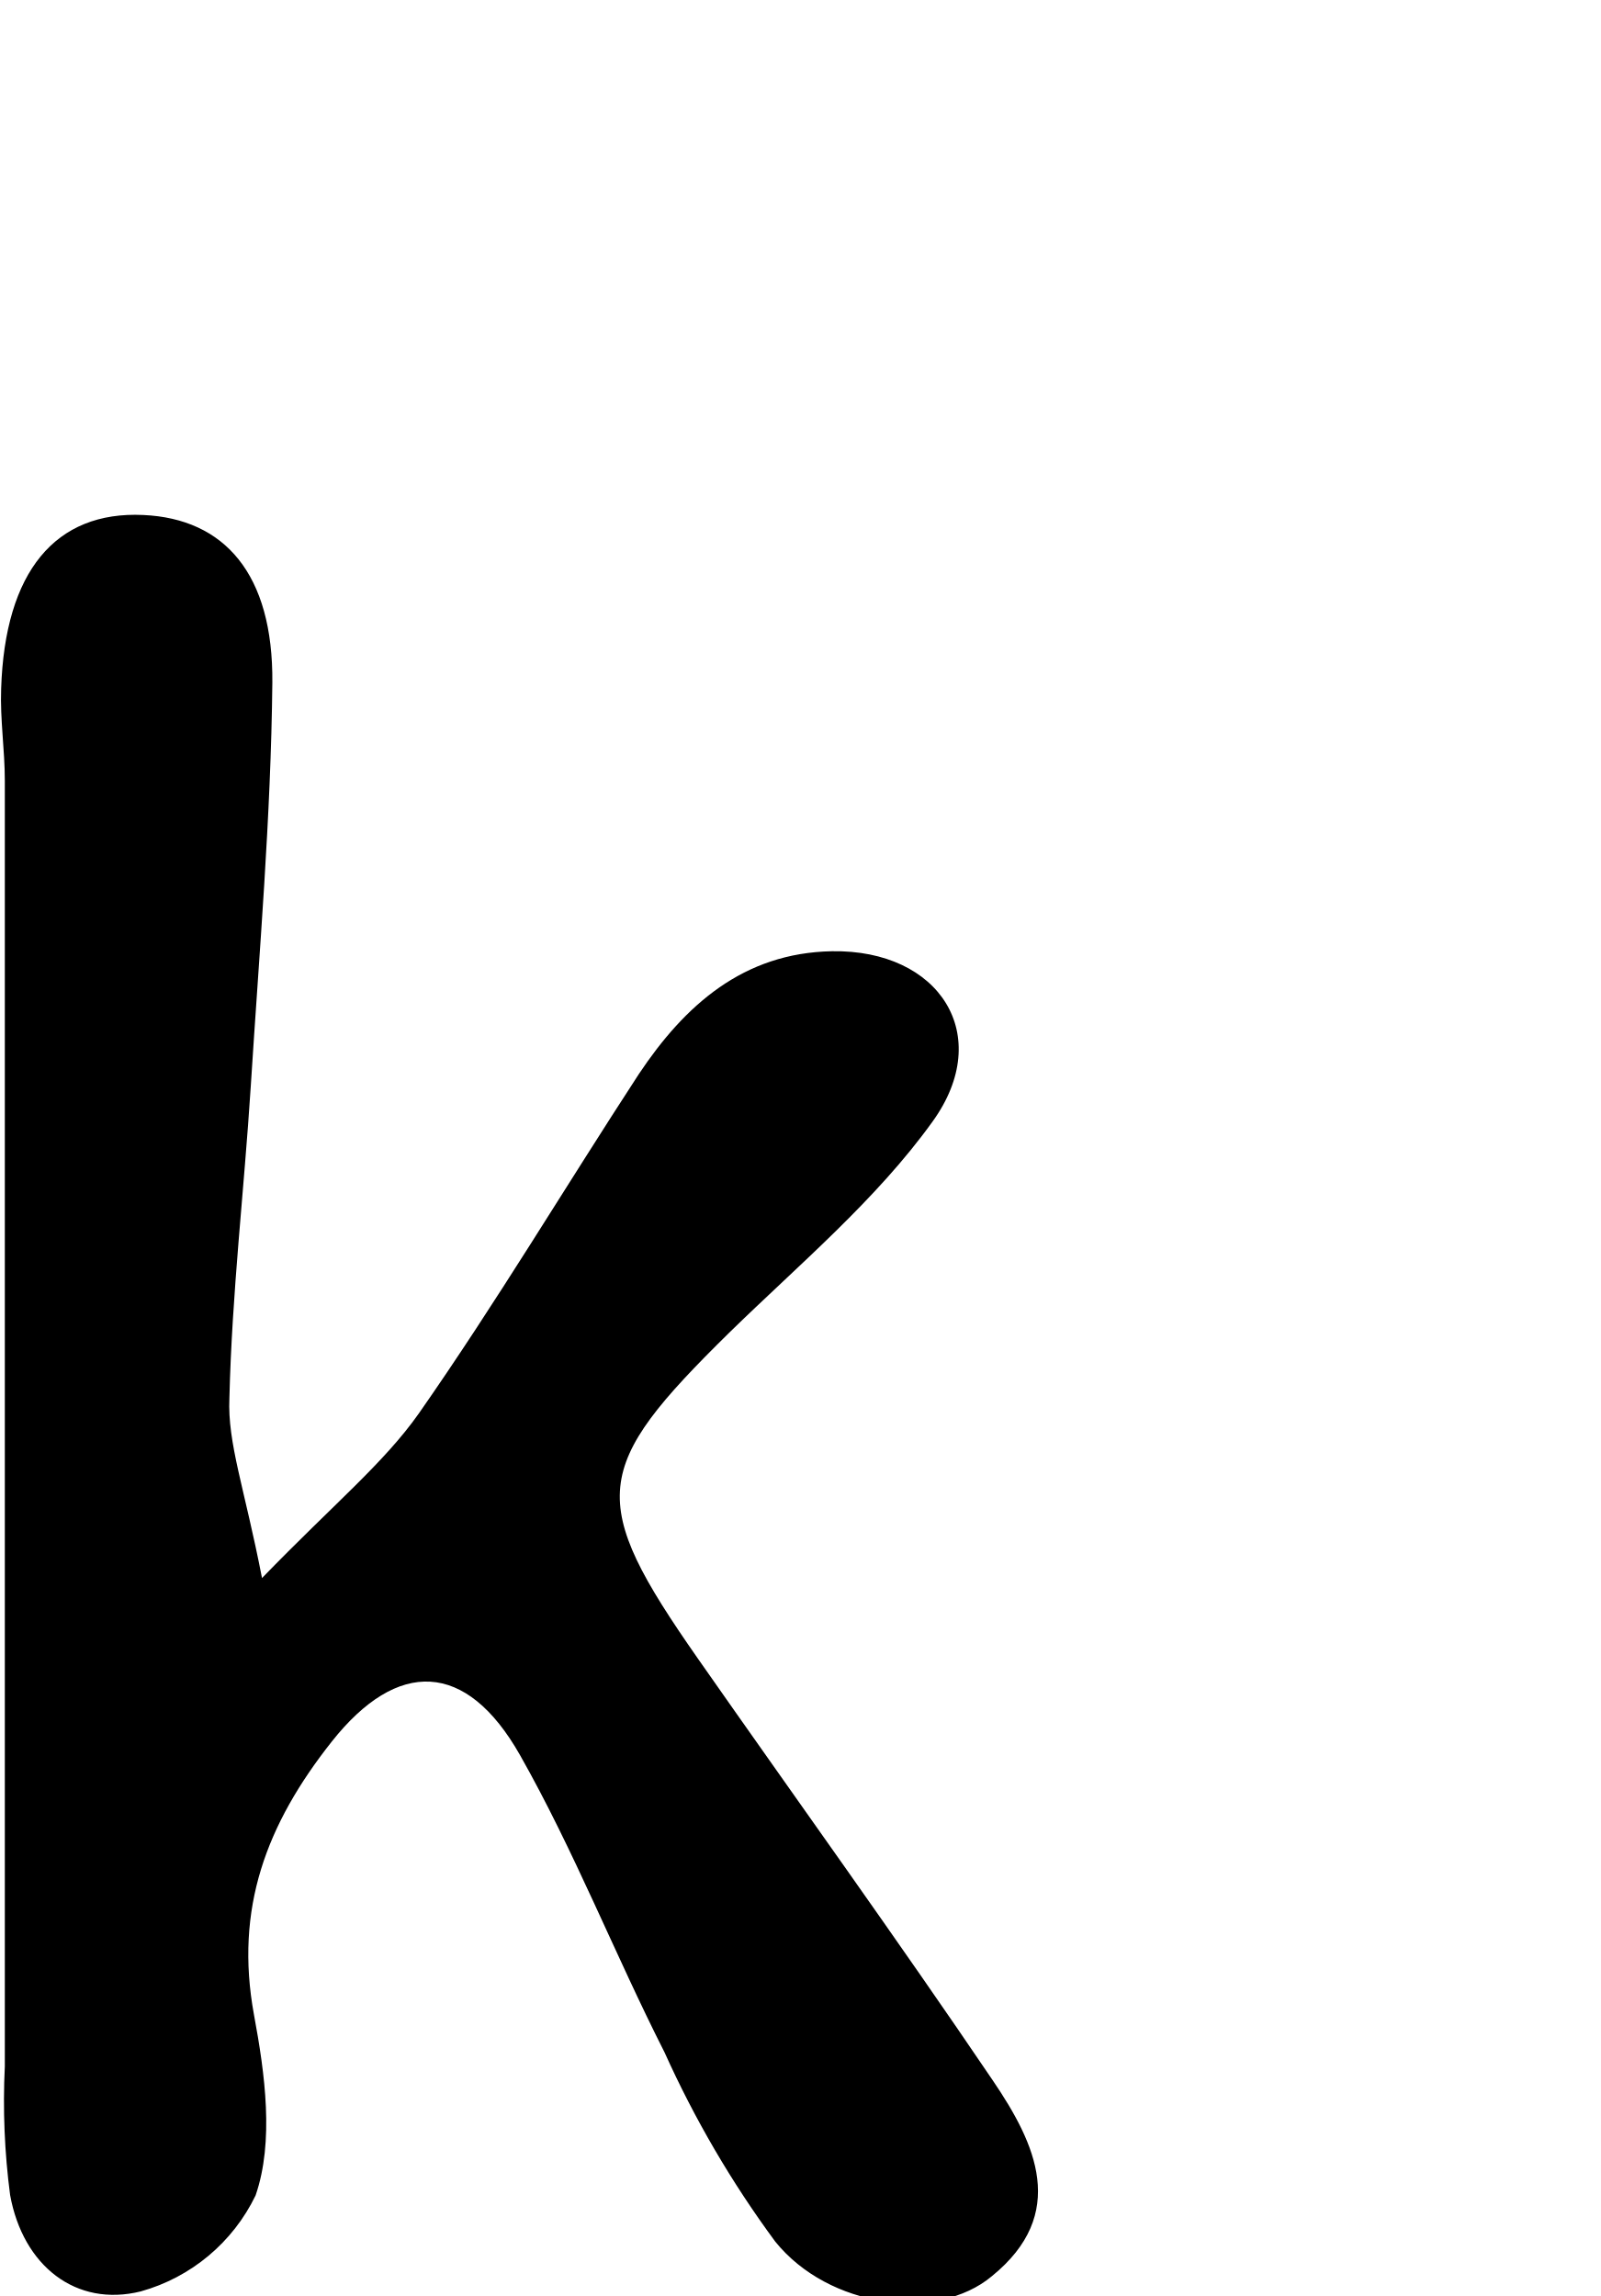
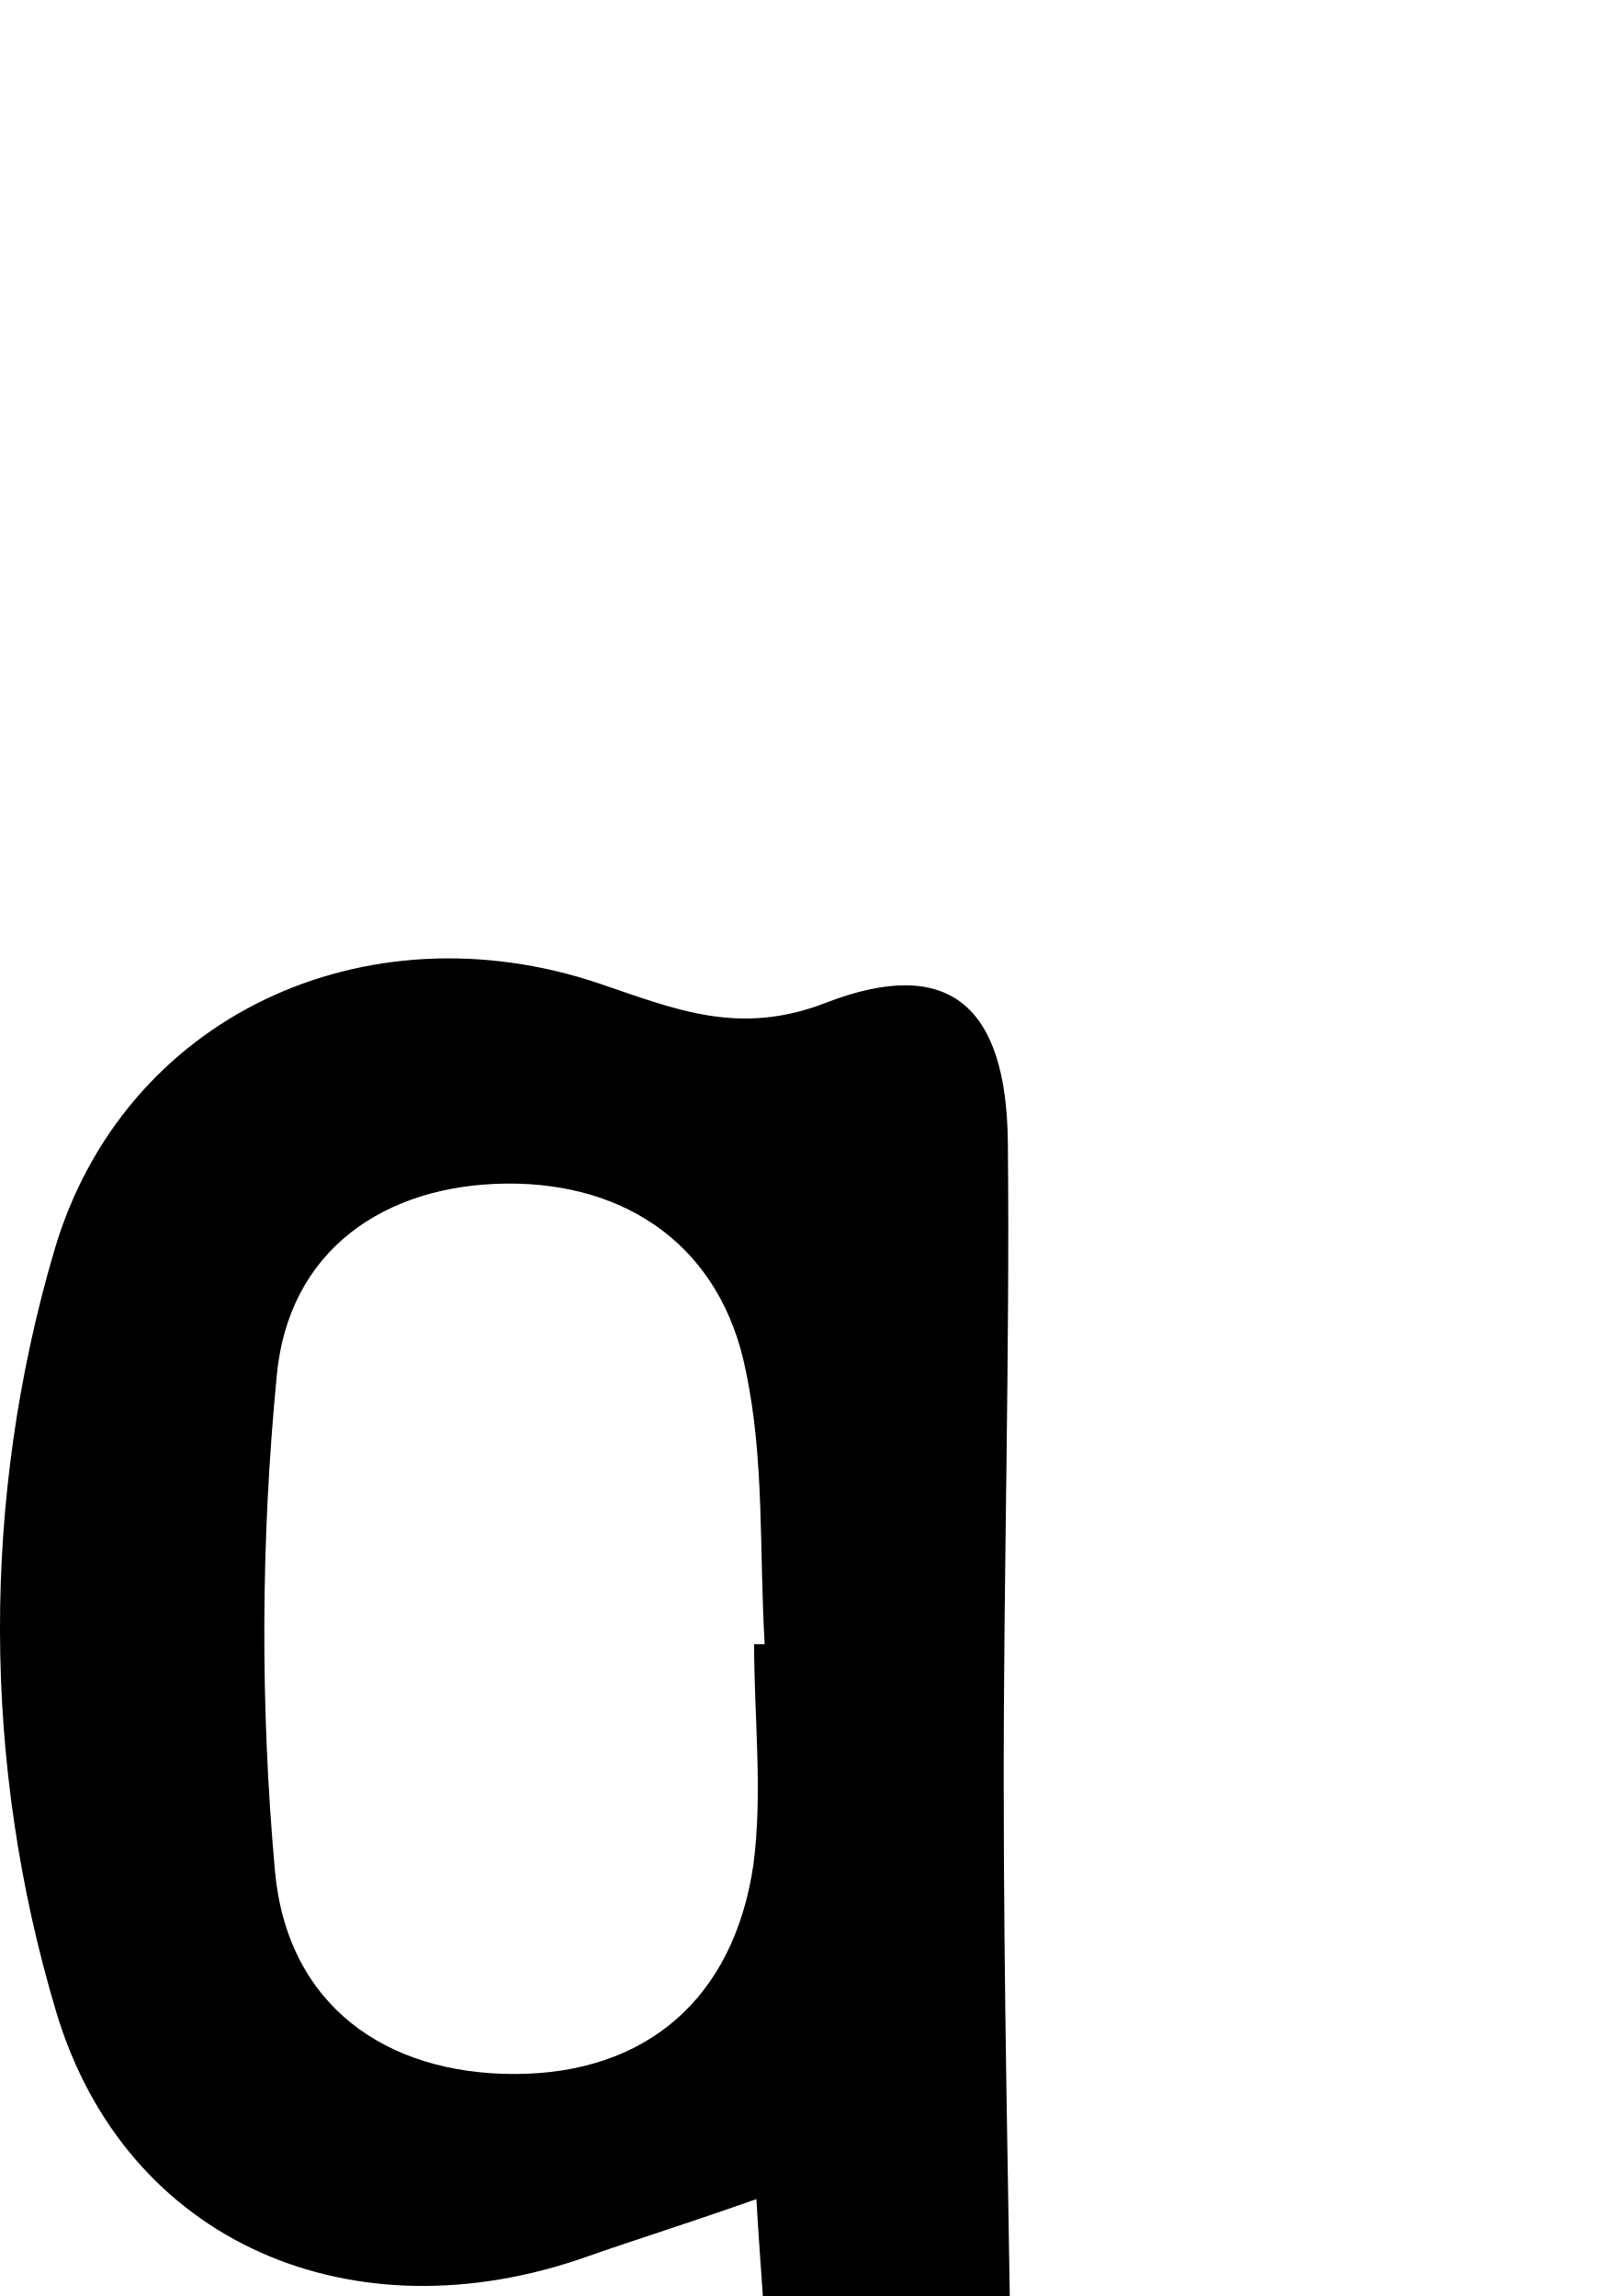
<svg xmlns="http://www.w3.org/2000/svg" id="Glyphs" width="69.71" height="100" viewBox="0 0 69.71 100">
-   <path d="M11.41,68.73c3.13-3.23,5.3-5,6.83-7.17,3.36-4.81,6.37-9.86,9.58-14.78,2-3,4.55-5.28,8.41-5.35,4.68-.08,7.1,3.65,4.38,7.42-2.46,3.42-5.8,6.21-8.85,9.19-6,5.9-6.21,7.27-1.36,14.21,4.28,6.12,8.65,12.18,12.84,18.37,1.86,2.74,3.3,5.8-.05,8.52-2.39,2-7.1,1.38-9.43-1.51a45,45,0,0,1-4.82-8.24C26.77,85.11,25,80.6,22.65,76.45s-5.35-4.2-8.2-.6-4.24,7.27-3.39,11.9c.48,2.58.88,5.52.07,7.87a7.91,7.91,0,0,1-5,4.18C3.31,100.5,1,98.69.44,95.6A31.28,31.28,0,0,1,.21,90q0-28,0-56c0-1.34-.21-2.67-.16-4,.16-5.1,2.36-7.75,6.19-7.57,3.54.16,5.66,2.57,5.62,7.3-.06,5.87-.57,11.73-.94,17.59-.29,4.53-.82,9-.93,13.57C9.9,62.85,10.65,64.82,11.41,68.73Z" />
+   <path d="M32.94,95.78C29.47,97,27.5,97.6,25.55,98.29,15.39,101.88,5.46,97.73,2.44,87.6a58.33,58.33,0,0,1-.08-33.12c3-10.23,13.54-15.07,23.72-11.65,3.28,1.11,6.08,2.32,9.87.85,5.35-2.07,7.88.09,7.94,6.08.09,9.32-.19,18.65-.18,28,0,8.78.2,17.56.33,26.35,0,1.86.3,3.74.16,5.58-.31,4-2.46,6.27-5.78,6.28s-5.47-2.26-5.59-6.38c-.07-2.11.44-4.24.49-6.36S33.13,99.18,32.94,95.78Zm-.1-24.17.46,0c-.24-4,0-8.06-.83-11.94-1.07-5.34-5.14-8.17-10.42-8.12s-9.5,2.88-10,8.39a116.21,116.21,0,0,0-.08,21.51c.52,5.88,4.82,8.9,10.48,8.88s9.5-3.25,10.36-9.12C33.22,78.06,32.84,74.81,32.84,71.61Z" />
</svg>
